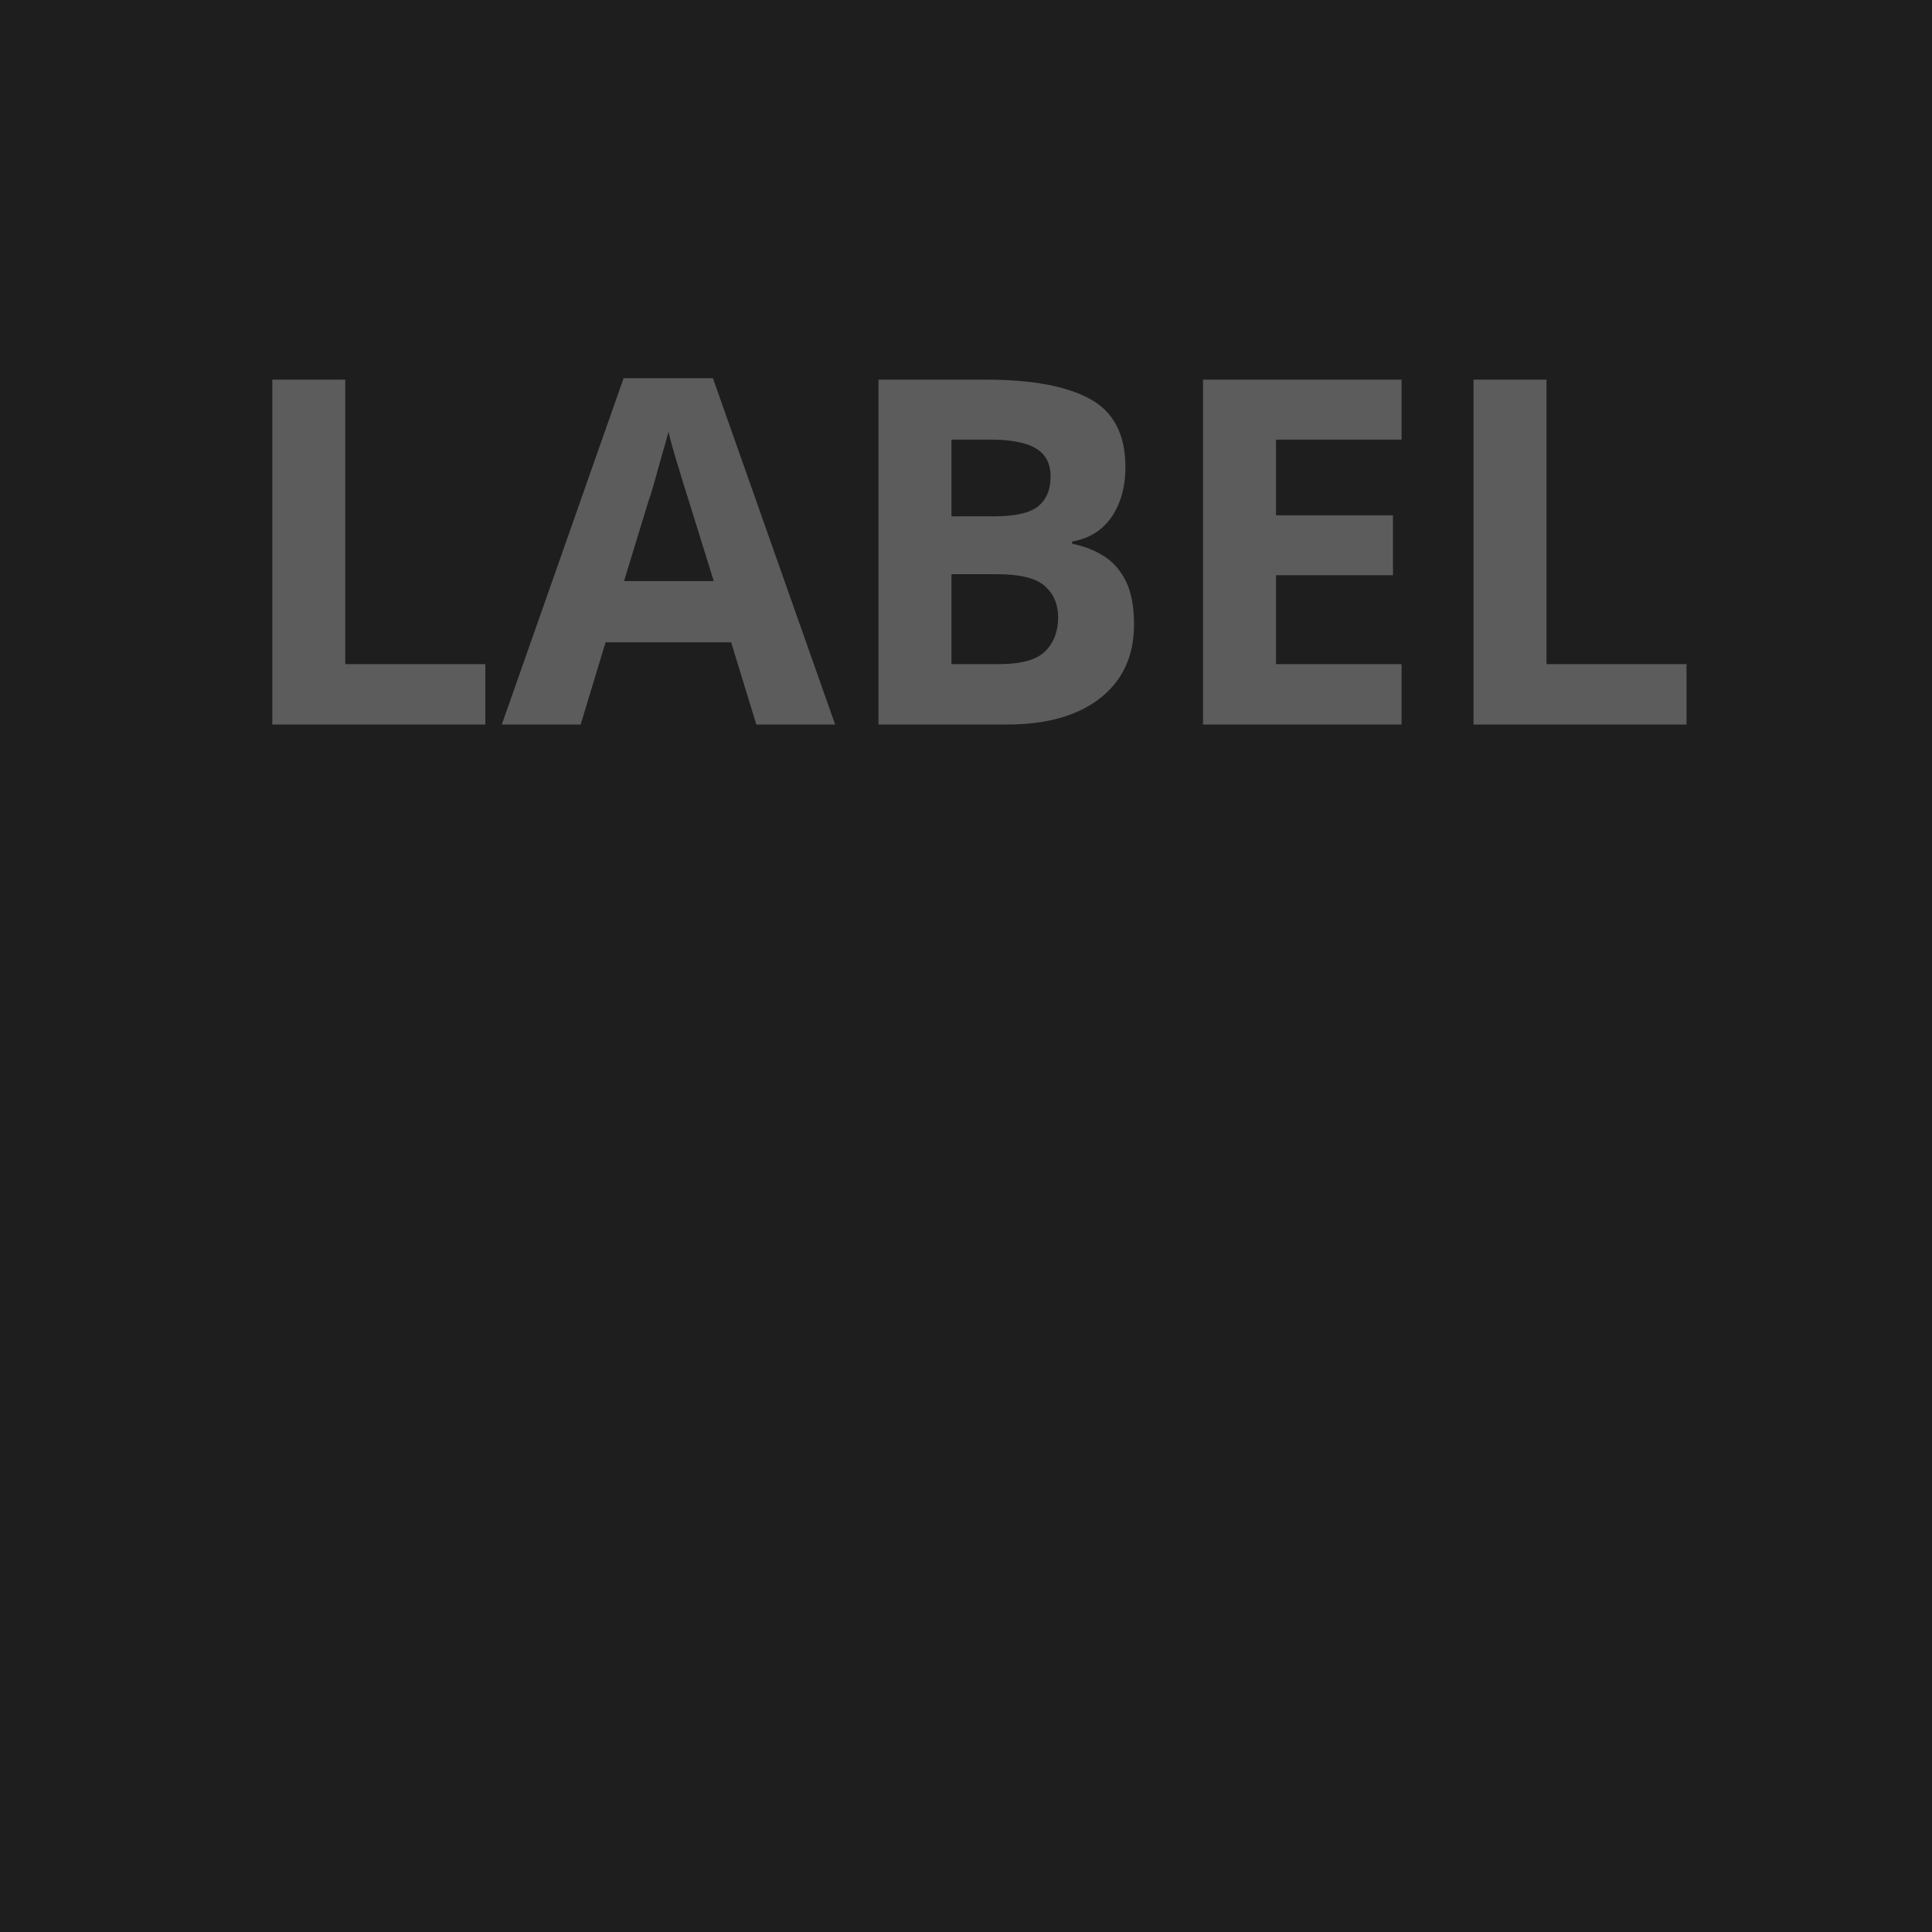
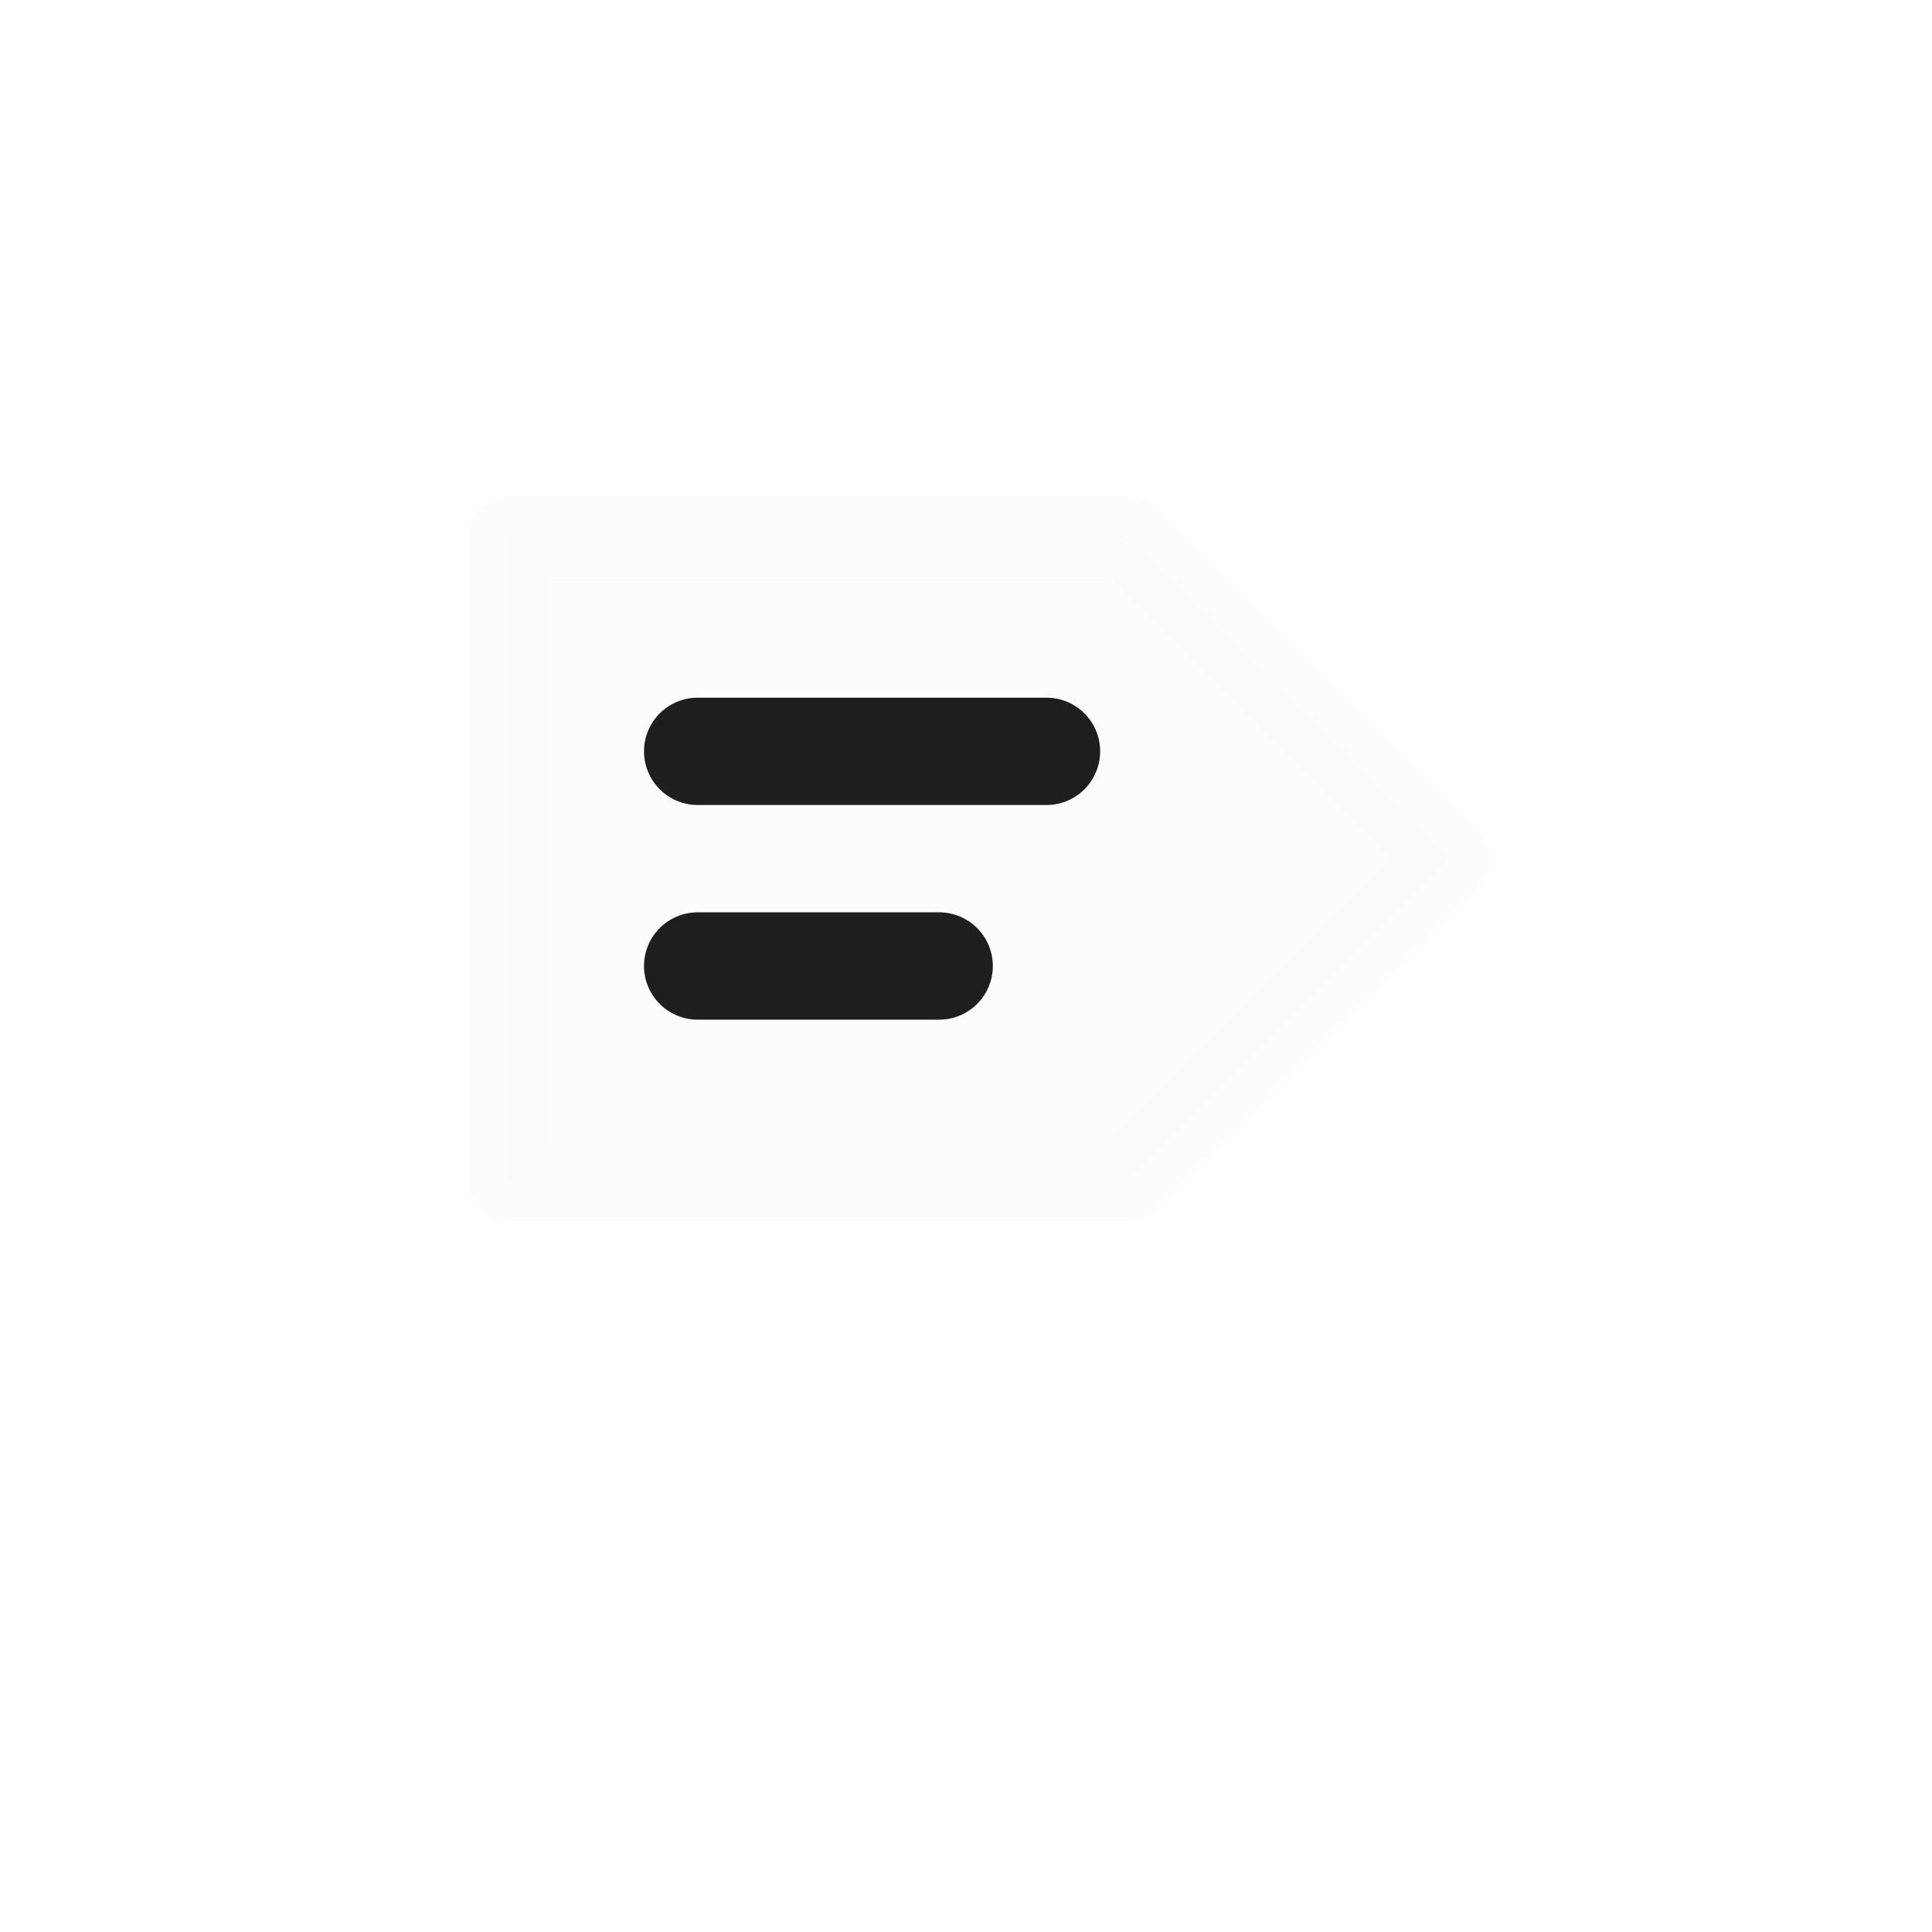
- <svg xmlns="http://www.w3.org/2000/svg" width="144" height="144" viewBox="0 0 144 144">
-   <rect width="144" height="144" fill="#1e1e1e" />
-   <text x="72" y="54" font-family="Segoe UI, sans-serif" font-size="36" font-weight="600" text-anchor="middle" fill="#5c5c5c">LABEL</text>
+ <svg xmlns="http://www.w3.org/2000/svg" viewBox="0 0 144 144">
+   <rect x="2" y="2" width="140" height="140" rx="24" fill="rgba(255,255,255,0.05)" stroke="rgba(255,255,255,0.12)" stroke-width="2" />
+   <g transform="translate(0 -8)">
+     <path d="M38,48 H84 L108,72 L84,96 H38 Z" fill="rgba(245,245,247,0.35)" stroke="rgba(245,245,247,0.35)" stroke-width="6" stroke-linejoin="round" />
+     <path d="M52,64 H78 M52,80 H70" fill="none" stroke="#1E1E21" stroke-width="8" stroke-linecap="round" stroke-linejoin="round" />
+   </g>
</svg>
